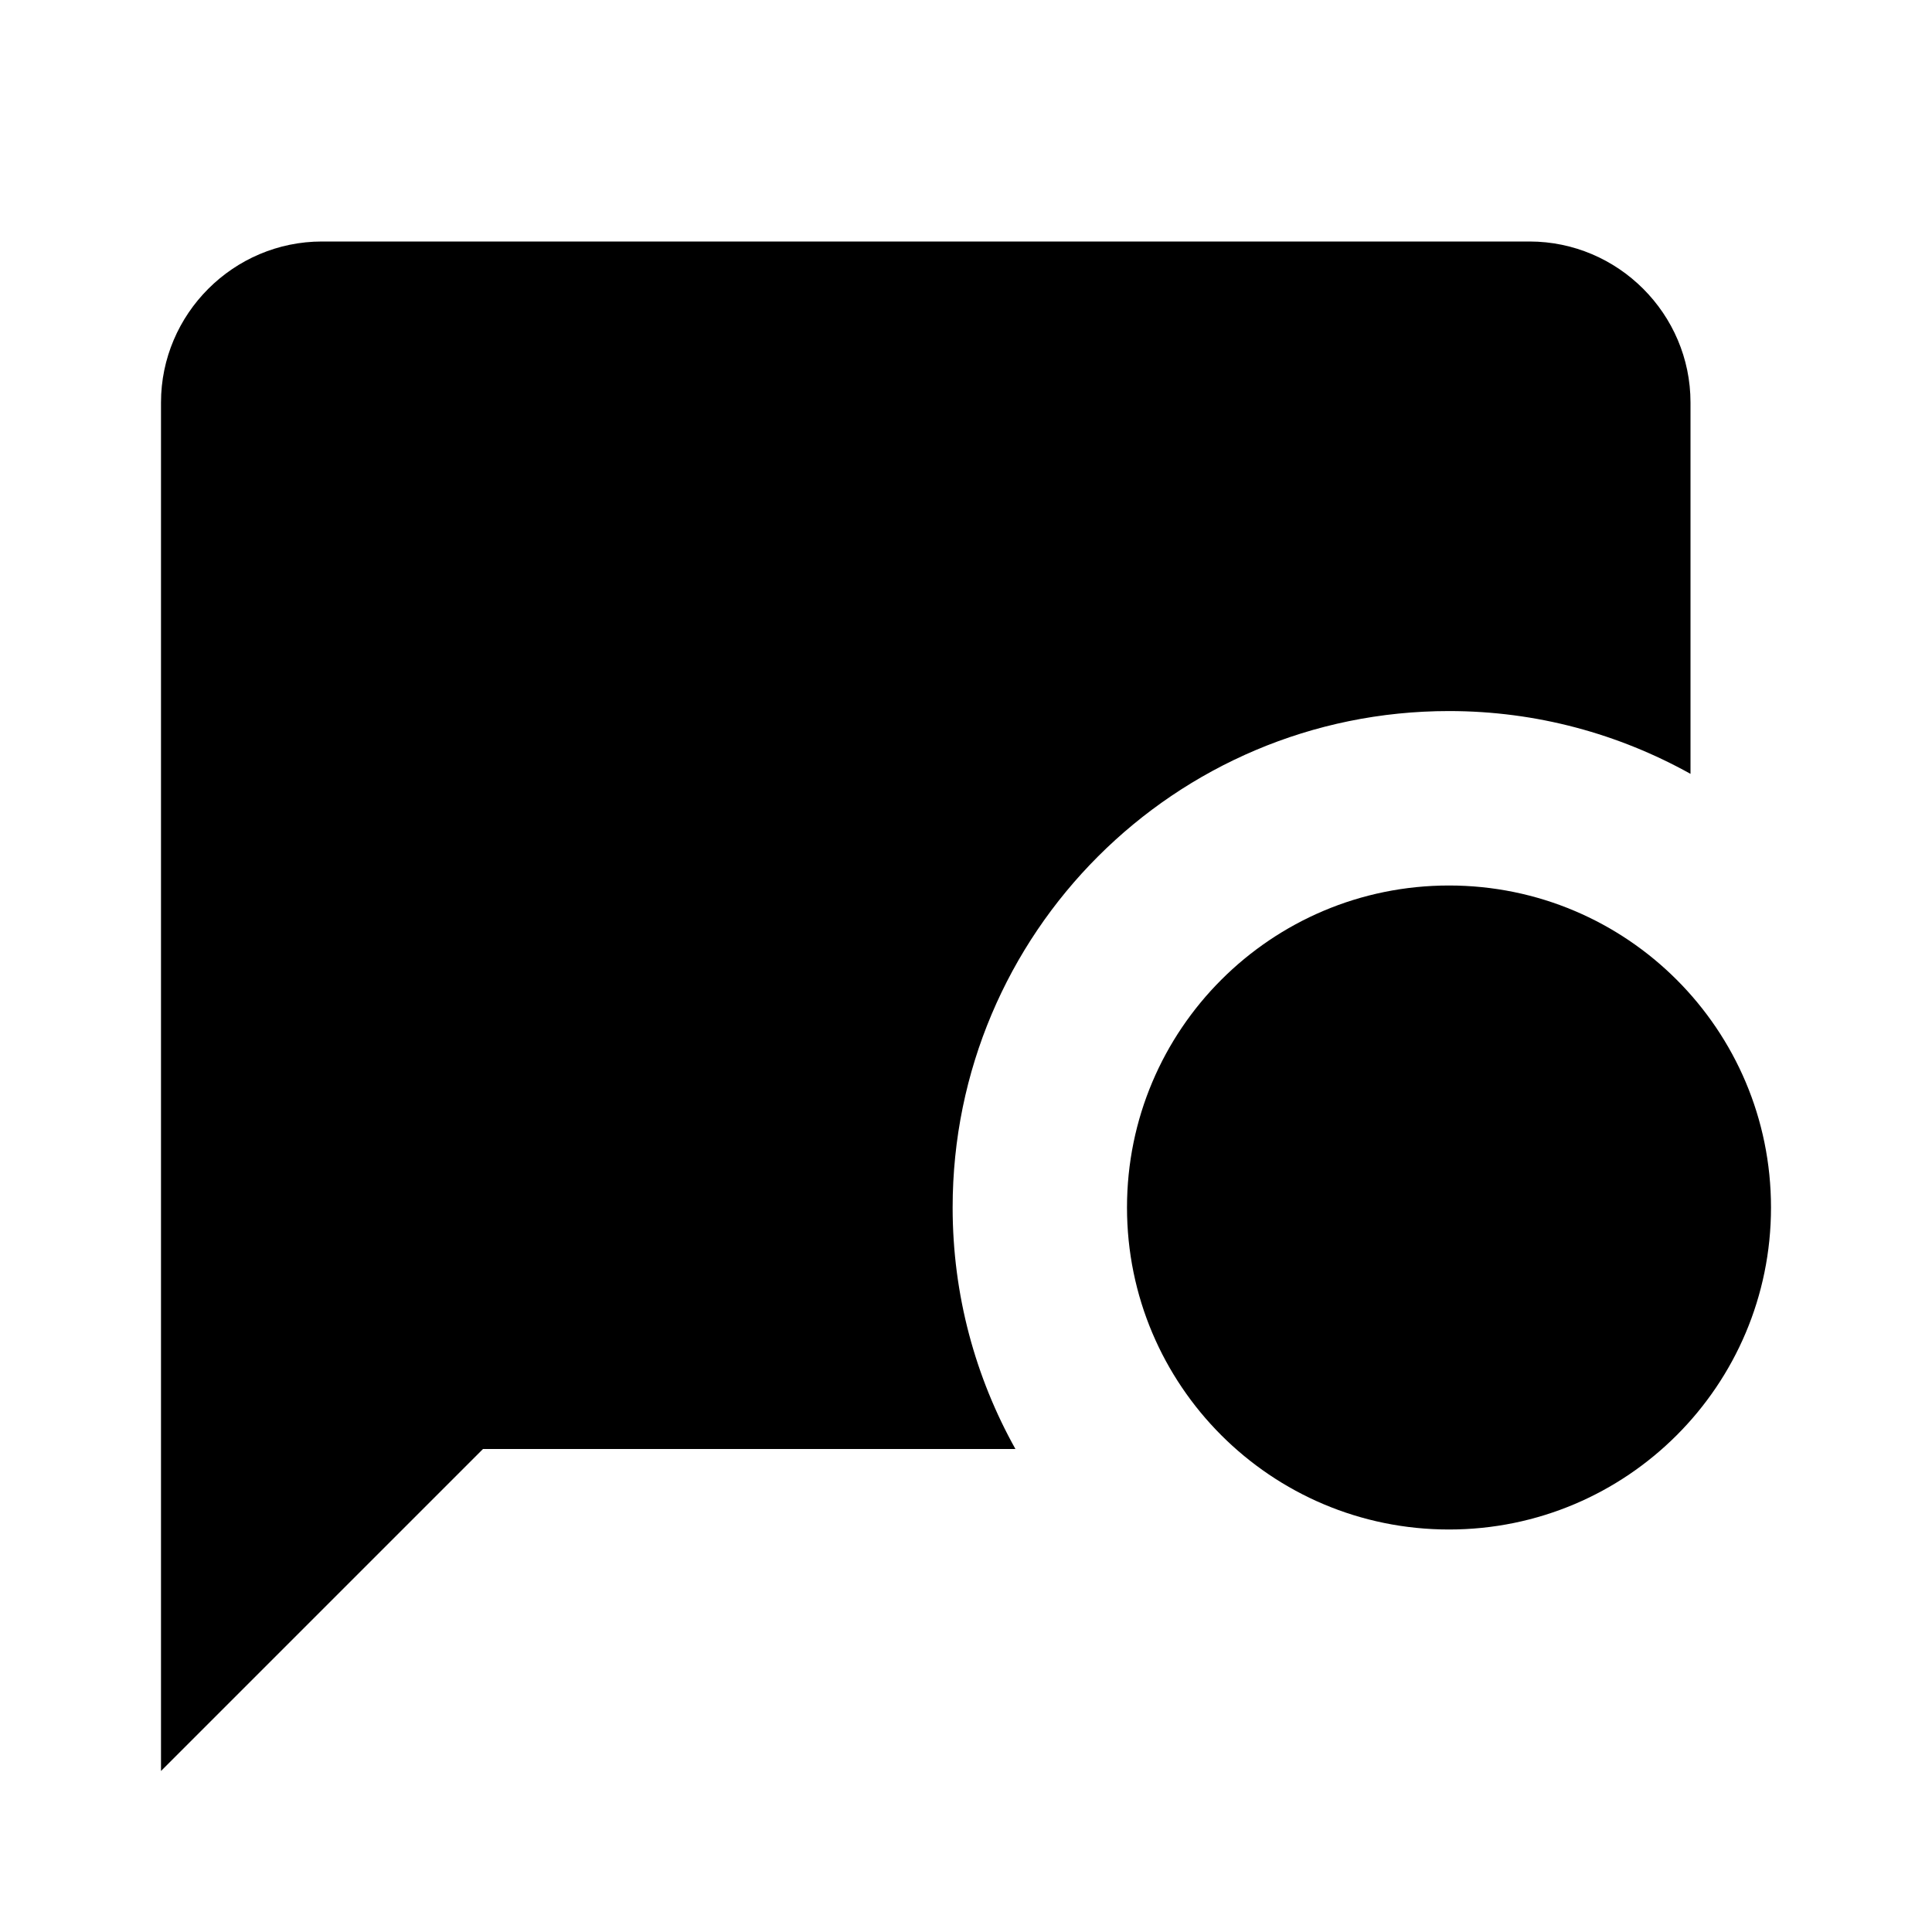
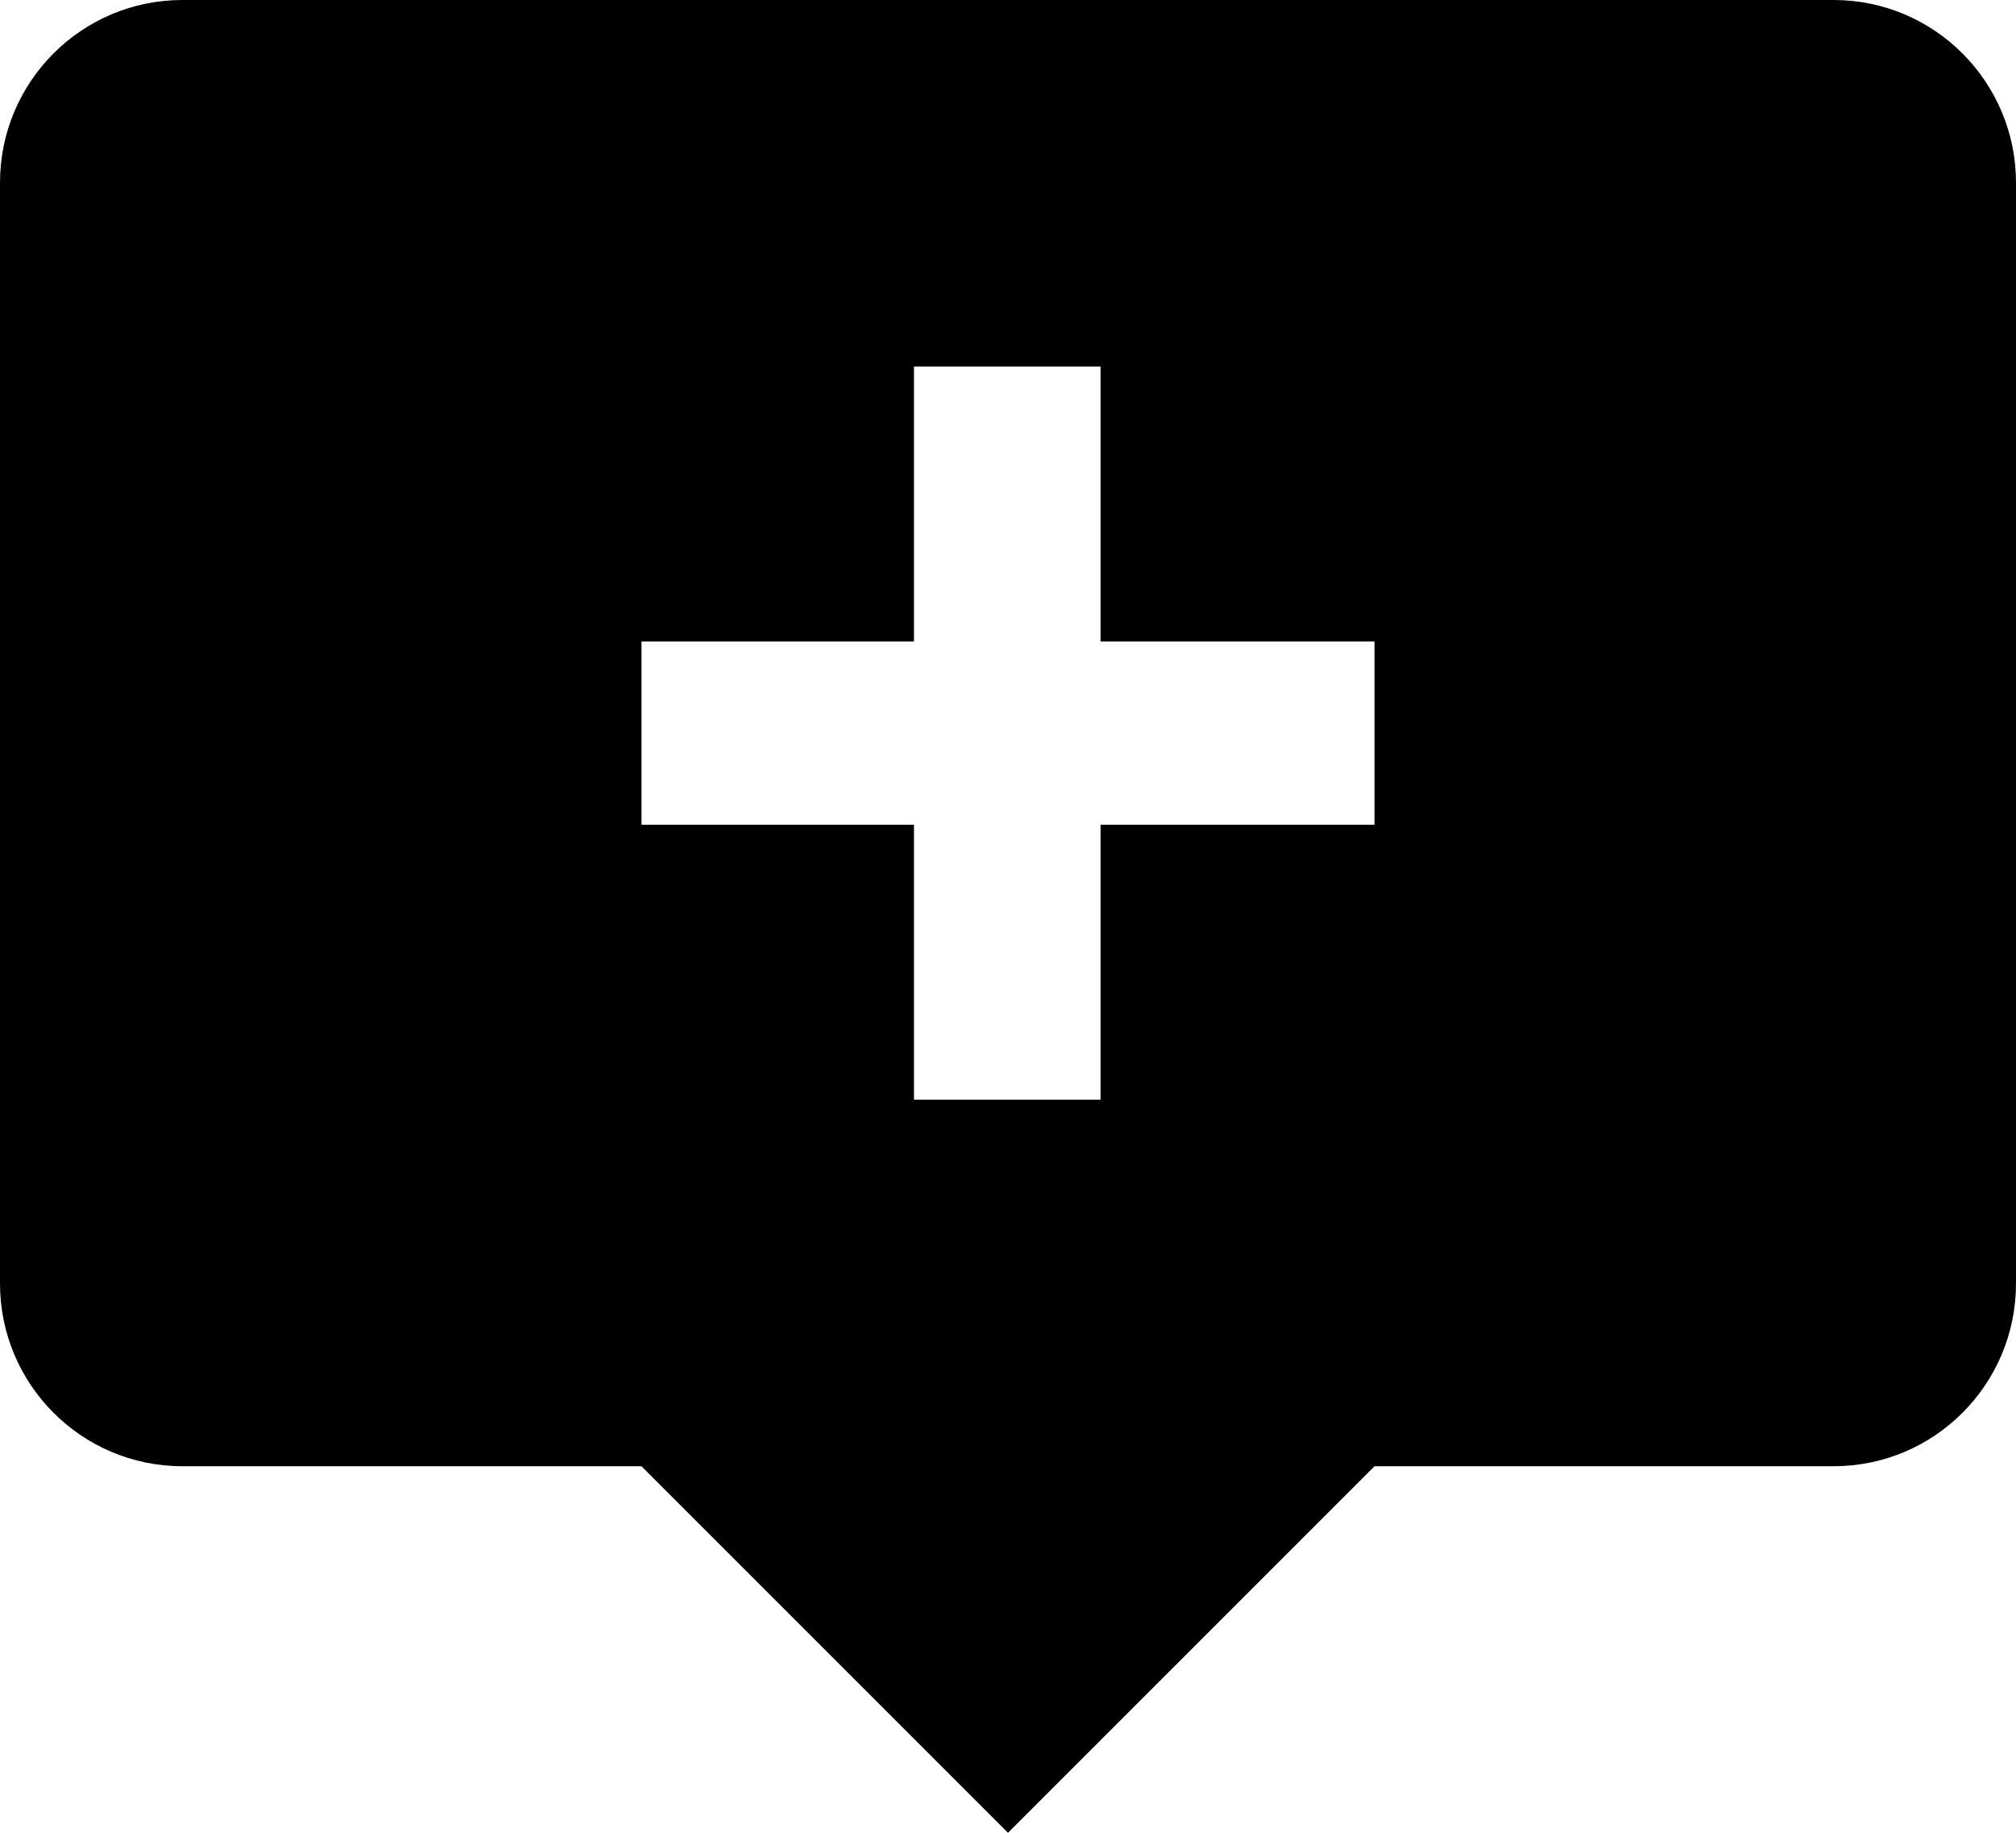
- <svg xmlns="http://www.w3.org/2000/svg" width="24" height="24" viewBox="0 0 24 24">
+ <svg xmlns="http://www.w3.org/2000/svg" width="22" height="20">
  <g fill-rule="evenodd">
-     <path d="M18 8.833c1.09 0 2.11.285 3 .78V5c0-1.1-.9-2-2-2H4c-1.1 0-2 .9-2 2v17l4-4h6.614c-.496-.888-.78-1.91-.78-3 0-3.406 2.76-6.167 6.166-6.167z" />
-     <path d="M18 11c-2.21 0-4 1.79-4 4s1.79 4 4 4 4-1.79 4-4-1.79-4-4-4" />
+     <path d="M15 16l-4 4-4-4H1.99C.89 16 0 15.105 0 14.006V1.994C0 .894.89 0 1.99 0h18.02C21.11 0 22 .895 22 1.994v12.012c0 1.1-.89 1.994-1.99 1.994H15zM12.01 4v3H15v2h-2.99v3H9.974V9H7V7h2.974V4h2.036z" />
+     <path fill="none" d="M-1-2h24v24H-1" />
  </g>
</svg>
